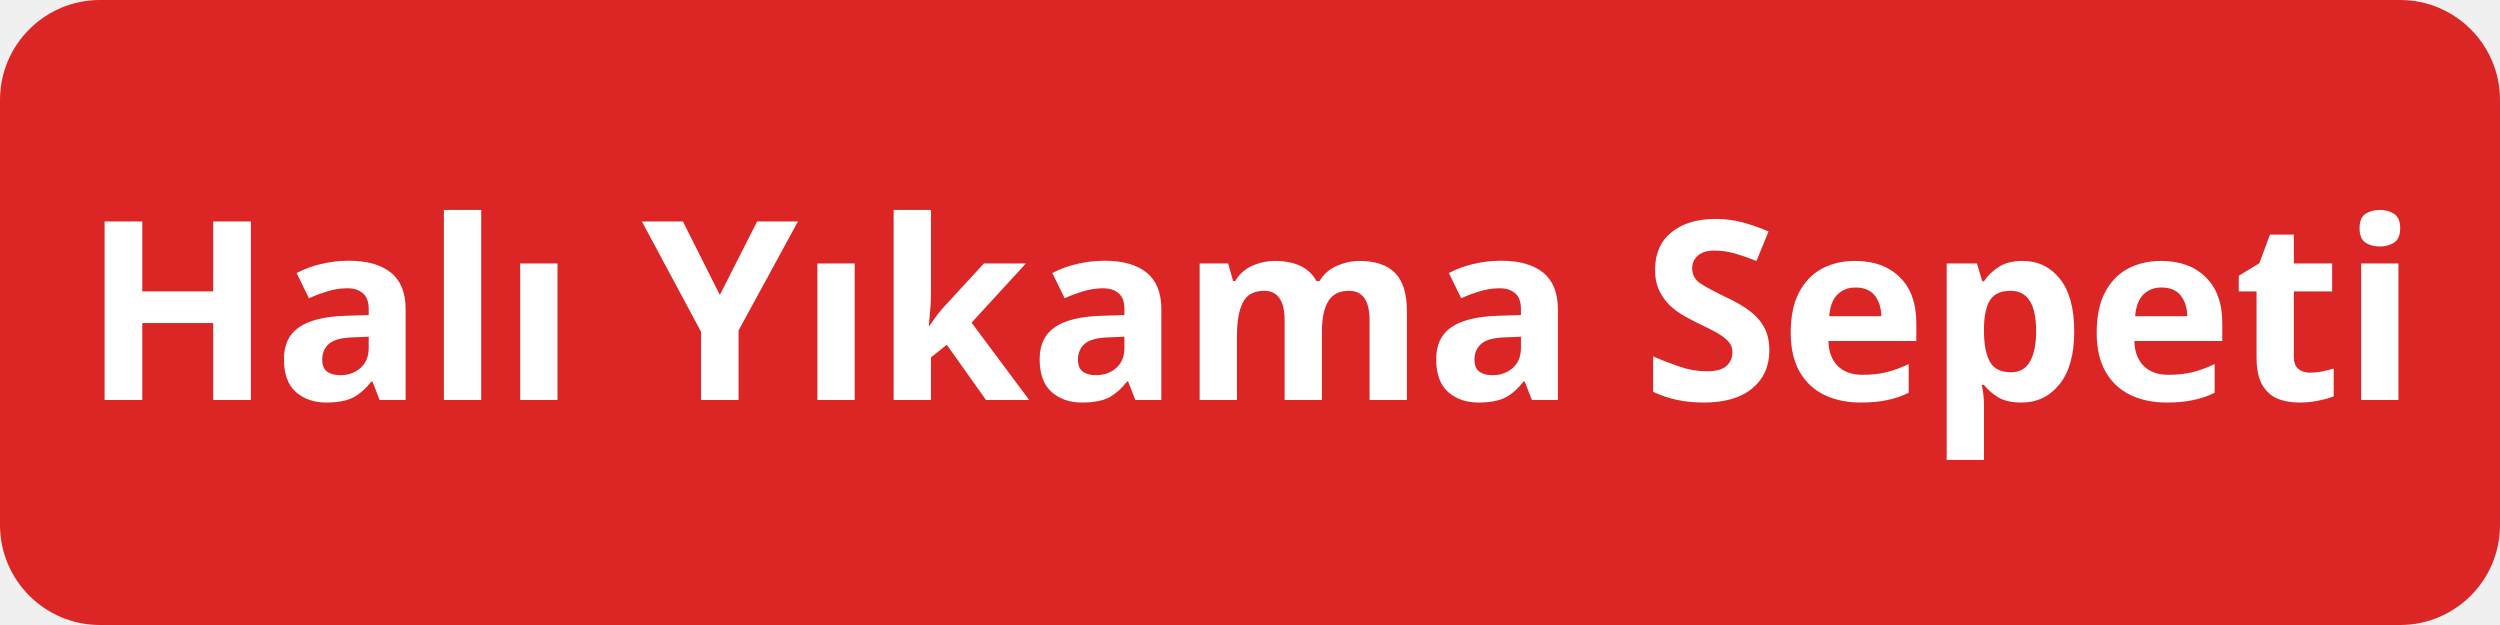
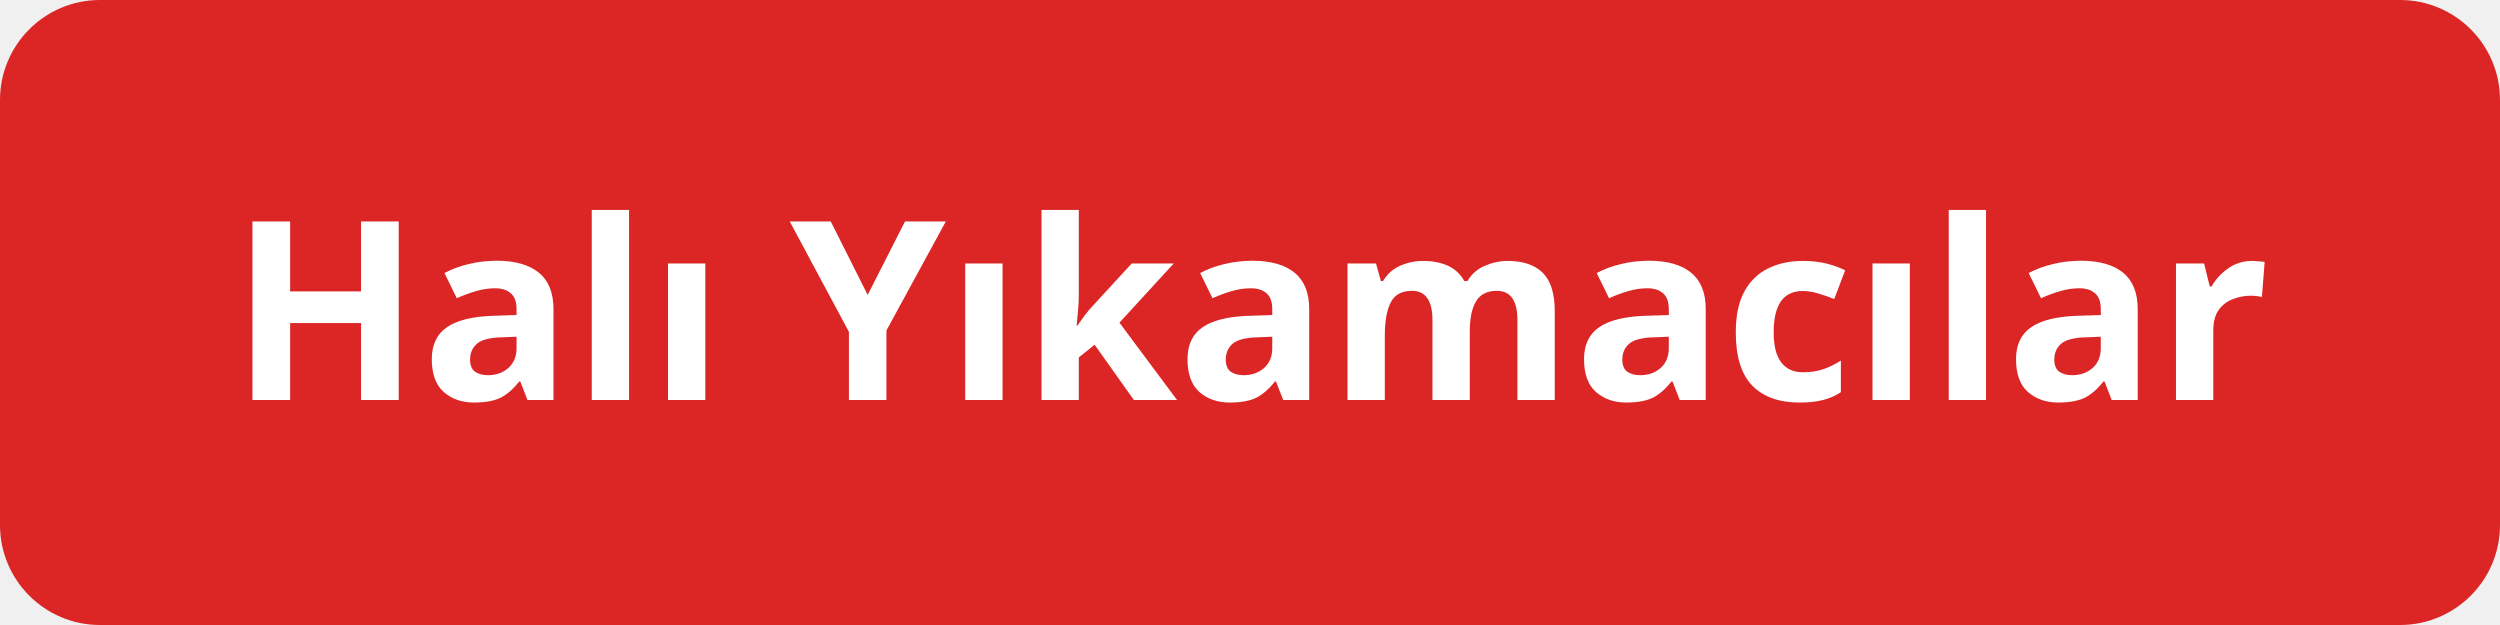
<svg xmlns="http://www.w3.org/2000/svg" viewBox="0 0 200 50" fill="none">
  <rect width="200" height="50" rx="8" fill="#DC2626" />
-   <text x="100" y="32" text-anchor="middle" font-family="system-ui, sans-serif" font-weight="700" font-size="20" fill="white">Halı Yıkama Sepeti</text>
+   <text x="100" y="32" text-anchor="middle" font-family="system-ui, sans-serif" font-weight="700" font-size="20" fill="white">Halı Yıkamacılar</text>
</svg>
